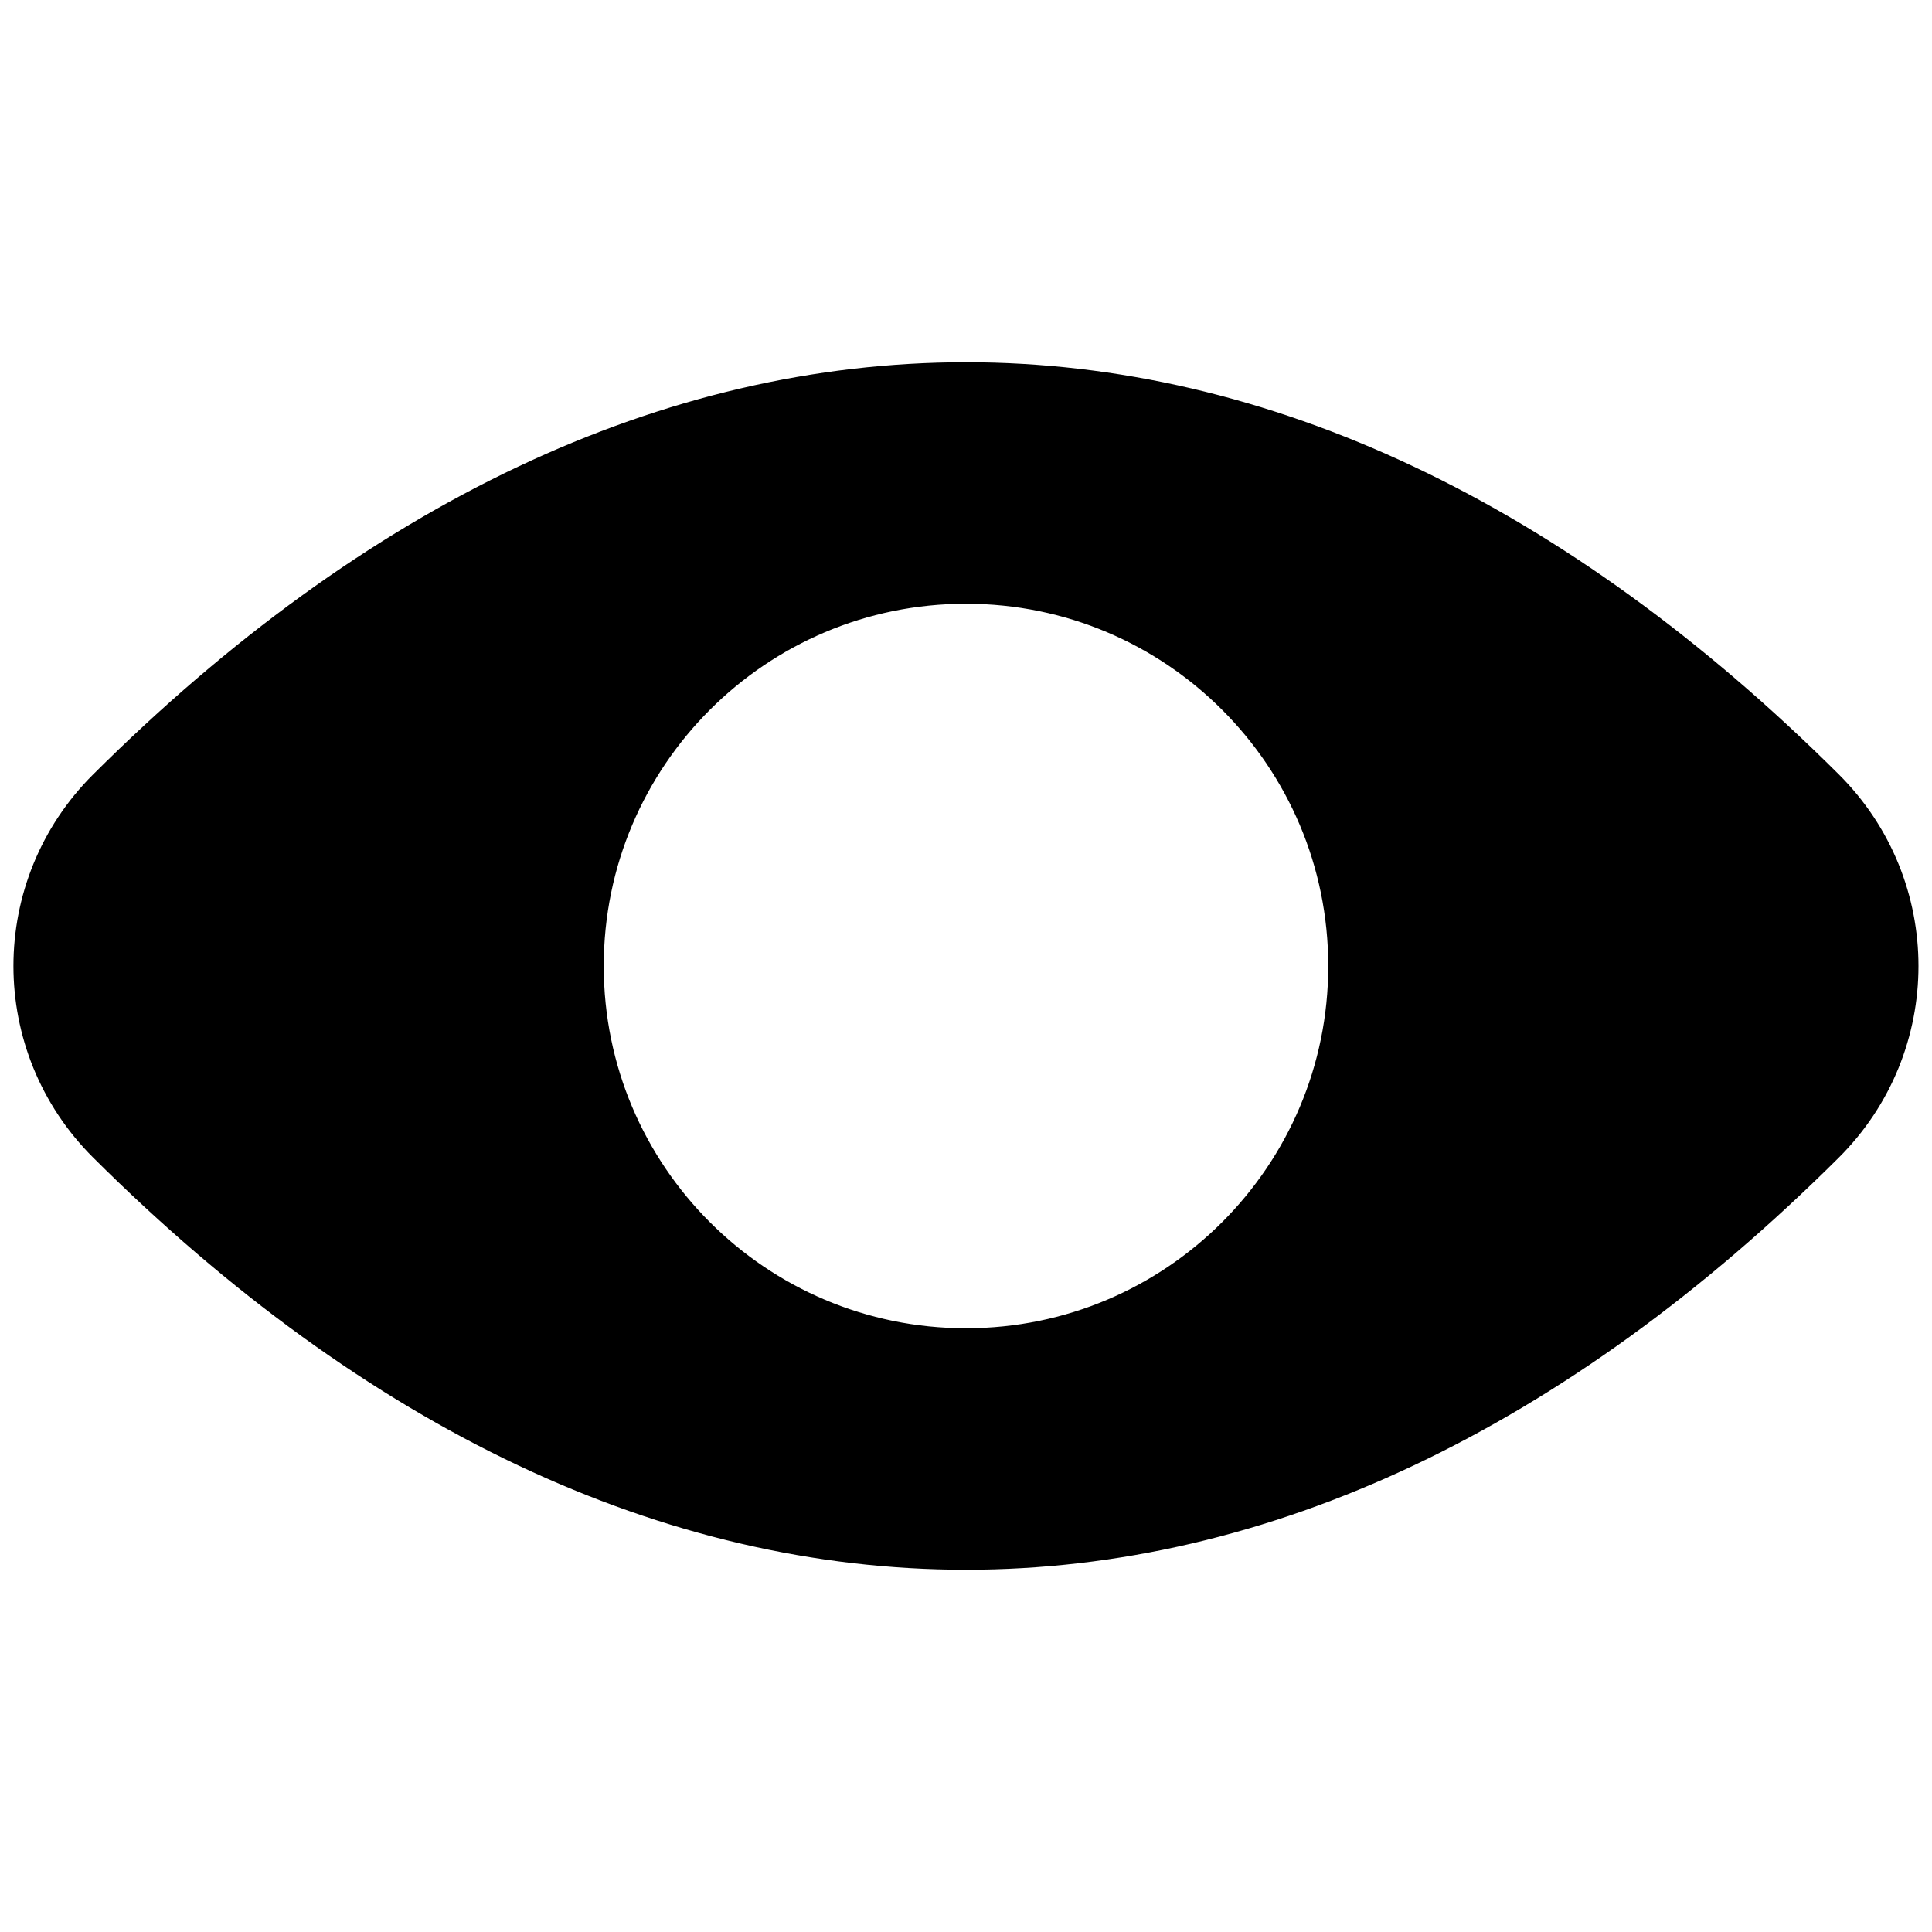
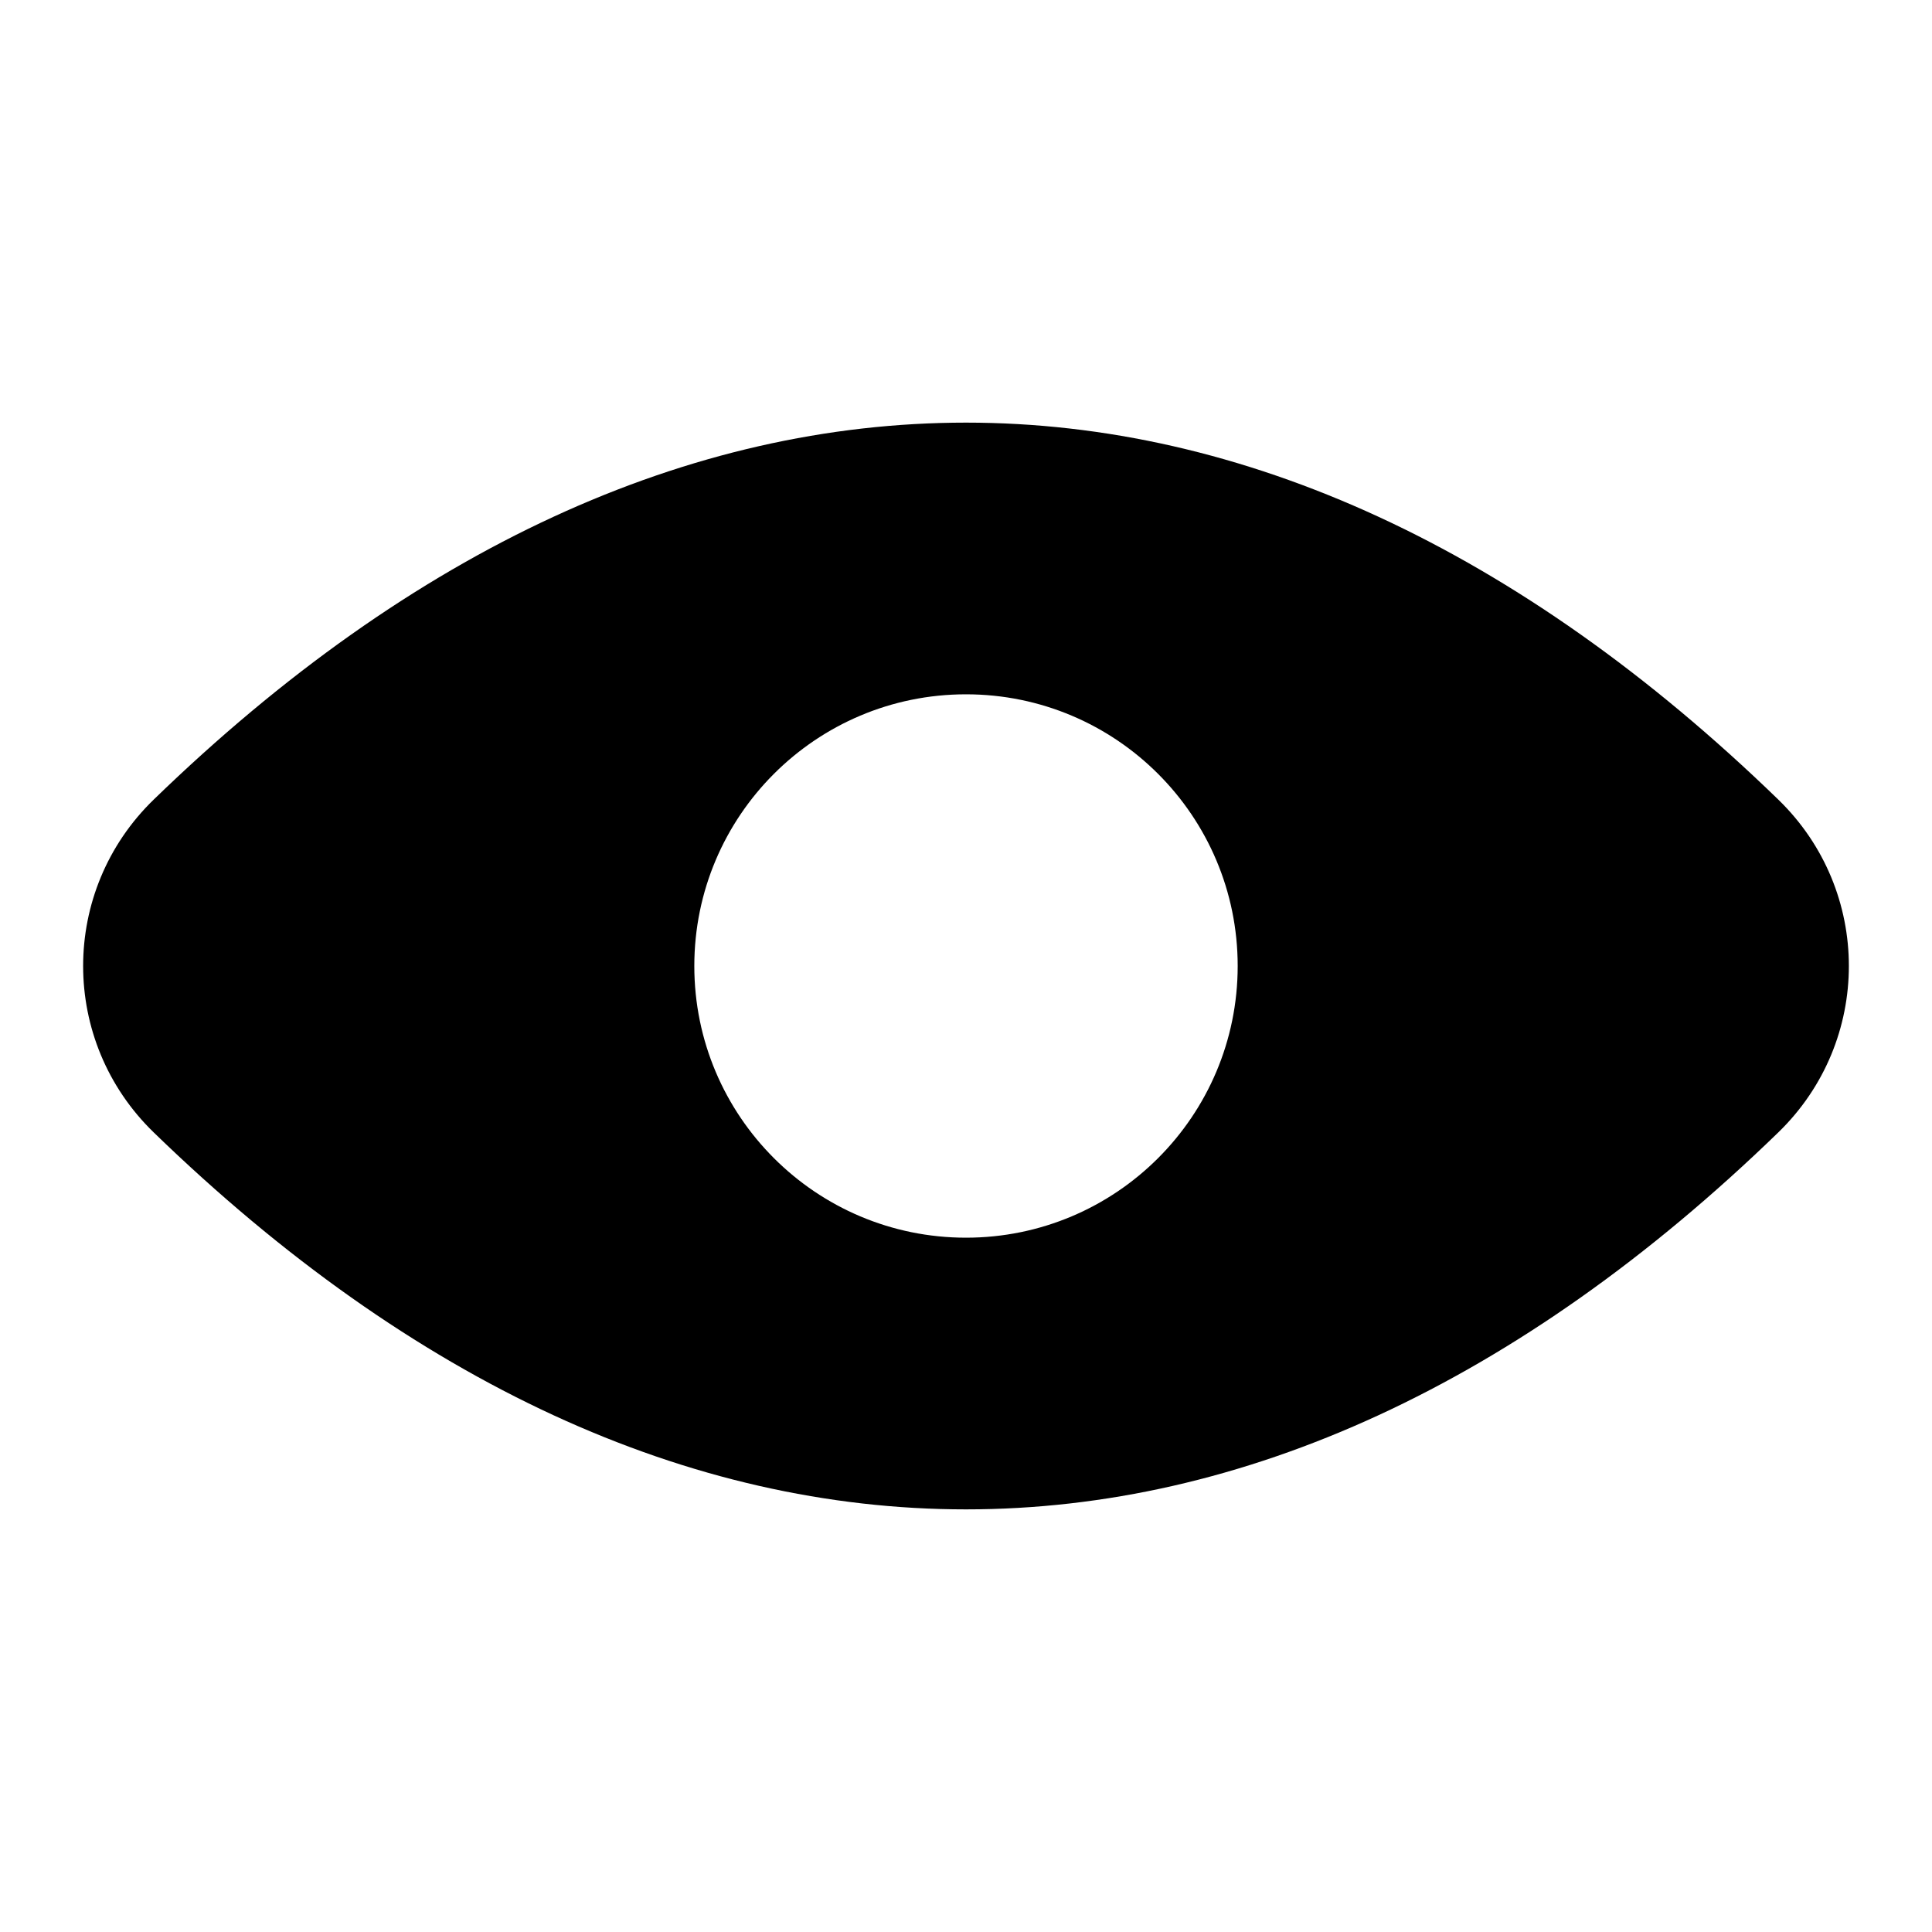
- <svg xmlns="http://www.w3.org/2000/svg" width="16" height="16" viewBox="0 0 16 16" fill="none">
-   <path fill-rule="evenodd" clip-rule="evenodd" d="M1.125 9.233C0.44 8.552 0.44 7.448 1.125 6.767C5.502 2.411 10.498 2.411 14.875 6.767C15.559 7.448 15.559 8.552 14.875 9.233C10.498 13.589 5.502 13.589 1.125 9.233ZM1.364 9.222C0.682 8.548 0.682 7.452 1.364 6.778C5.535 2.657 10.465 2.657 14.636 6.778C15.318 7.452 15.318 8.548 14.636 9.222C10.465 13.343 5.535 13.343 1.364 9.222Z" fill="black" stroke="black" />
-   <path fill-rule="evenodd" clip-rule="evenodd" d="M11.75 8C11.75 10.071 10.071 11.75 8 11.75C5.929 11.75 4.25 10.071 4.25 8C4.25 5.929 5.929 4.25 8 4.25C10.071 4.25 11.75 5.929 11.75 8ZM8 11.5C9.933 11.5 11.5 9.933 11.5 8C11.5 6.067 9.933 4.5 8 4.5C6.067 4.5 4.5 6.067 4.5 8C4.5 9.933 6.067 11.5 8 11.5Z" fill="black" stroke="black" />
-   <path fill-rule="evenodd" clip-rule="evenodd" d="M1.364 9.222C0.682 8.548 0.682 7.452 1.364 6.778C5.535 2.657 10.465 2.657 14.636 6.778C15.318 7.452 15.318 8.548 14.636 9.222C10.465 13.343 5.535 13.343 1.364 9.222ZM8 11.75C10.071 11.75 11.75 10.071 11.75 8C11.75 5.929 10.071 4.25 8 4.25C5.929 4.25 4.25 5.929 4.25 8C4.25 10.071 5.929 11.75 8 11.75Z" fill="black" stroke="black" />
+ <svg xmlns="http://www.w3.org/2000/svg" width="512" height="512" viewBox="0 0 512 512" fill="none">
+   <path fill-rule="evenodd" clip-rule="evenodd" d="M40.745 300.112C15.793 275.915 15.793 236.084 40.745 211.888C178.086 78.704 333.914 78.704 471.255 211.888C496.207 236.084 496.207 275.915 471.255 300.112C333.914 433.296 178.086 433.296 40.745 300.112ZM256 328C295.765 328 328 295.765 328 256C328 216.235 295.765 184 256 184C216.235 184 184 216.235 184 256C184 295.765 216.235 328 256 328Z" fill="black" />
</svg>
